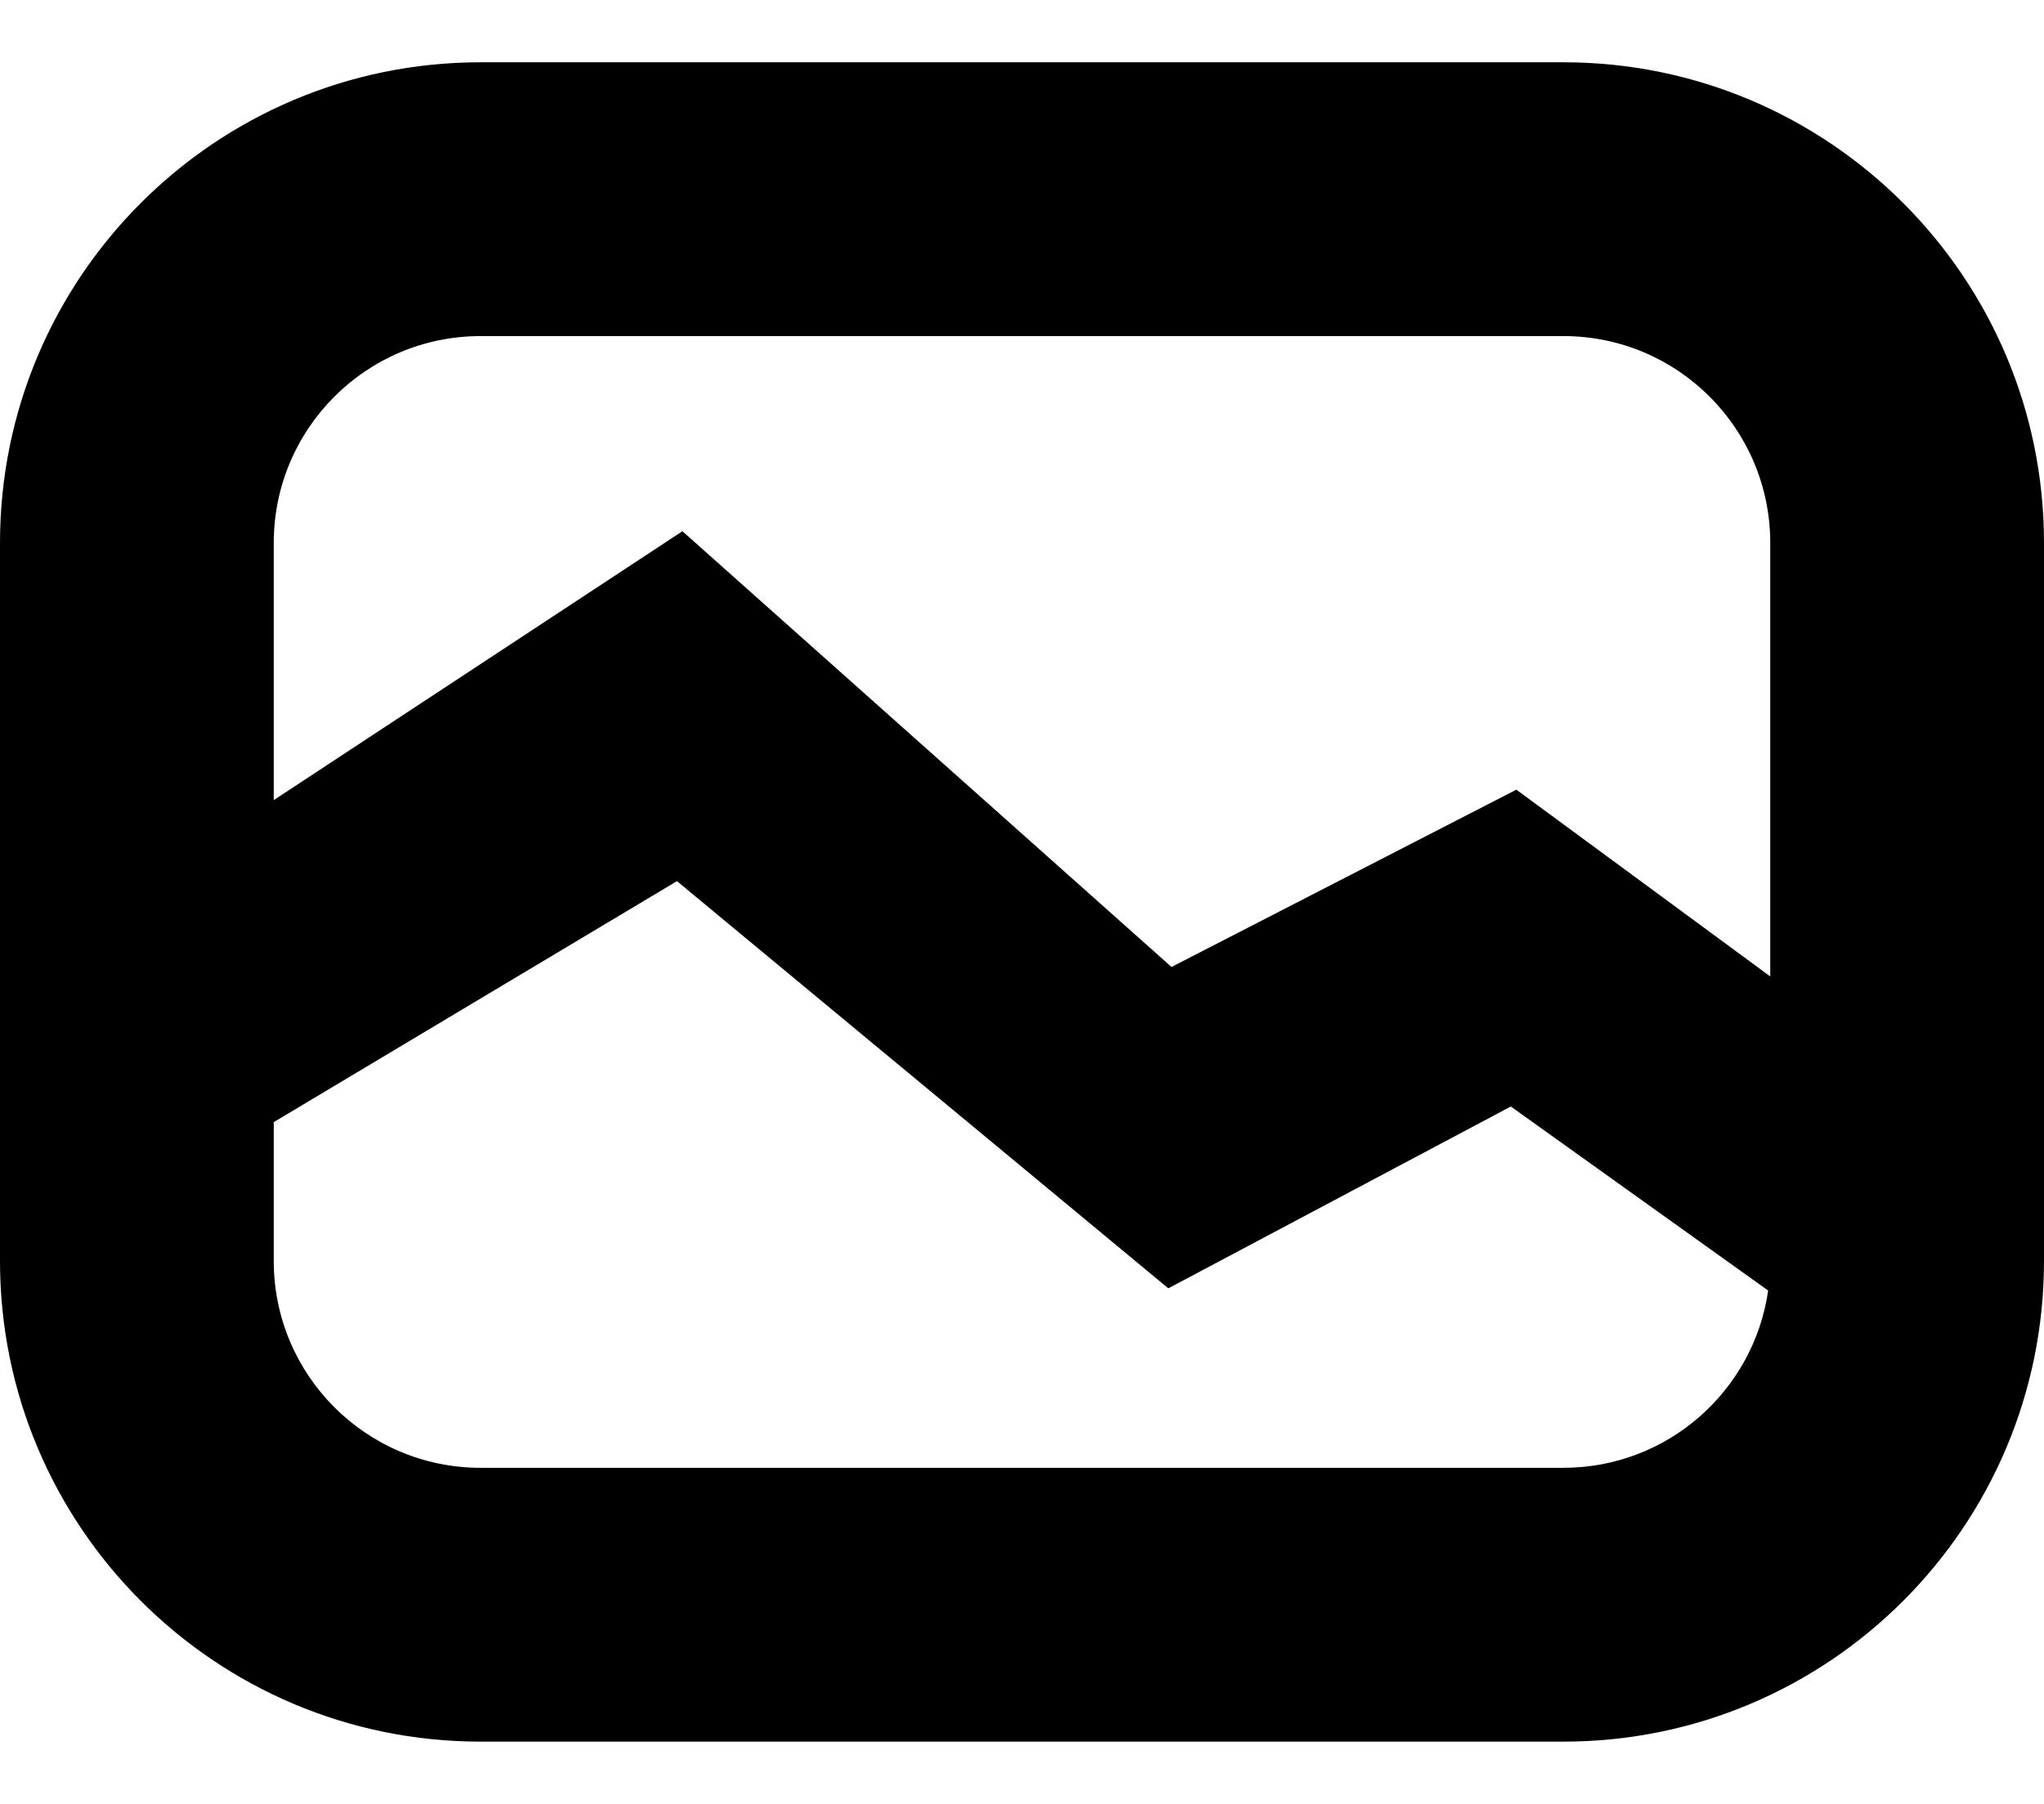
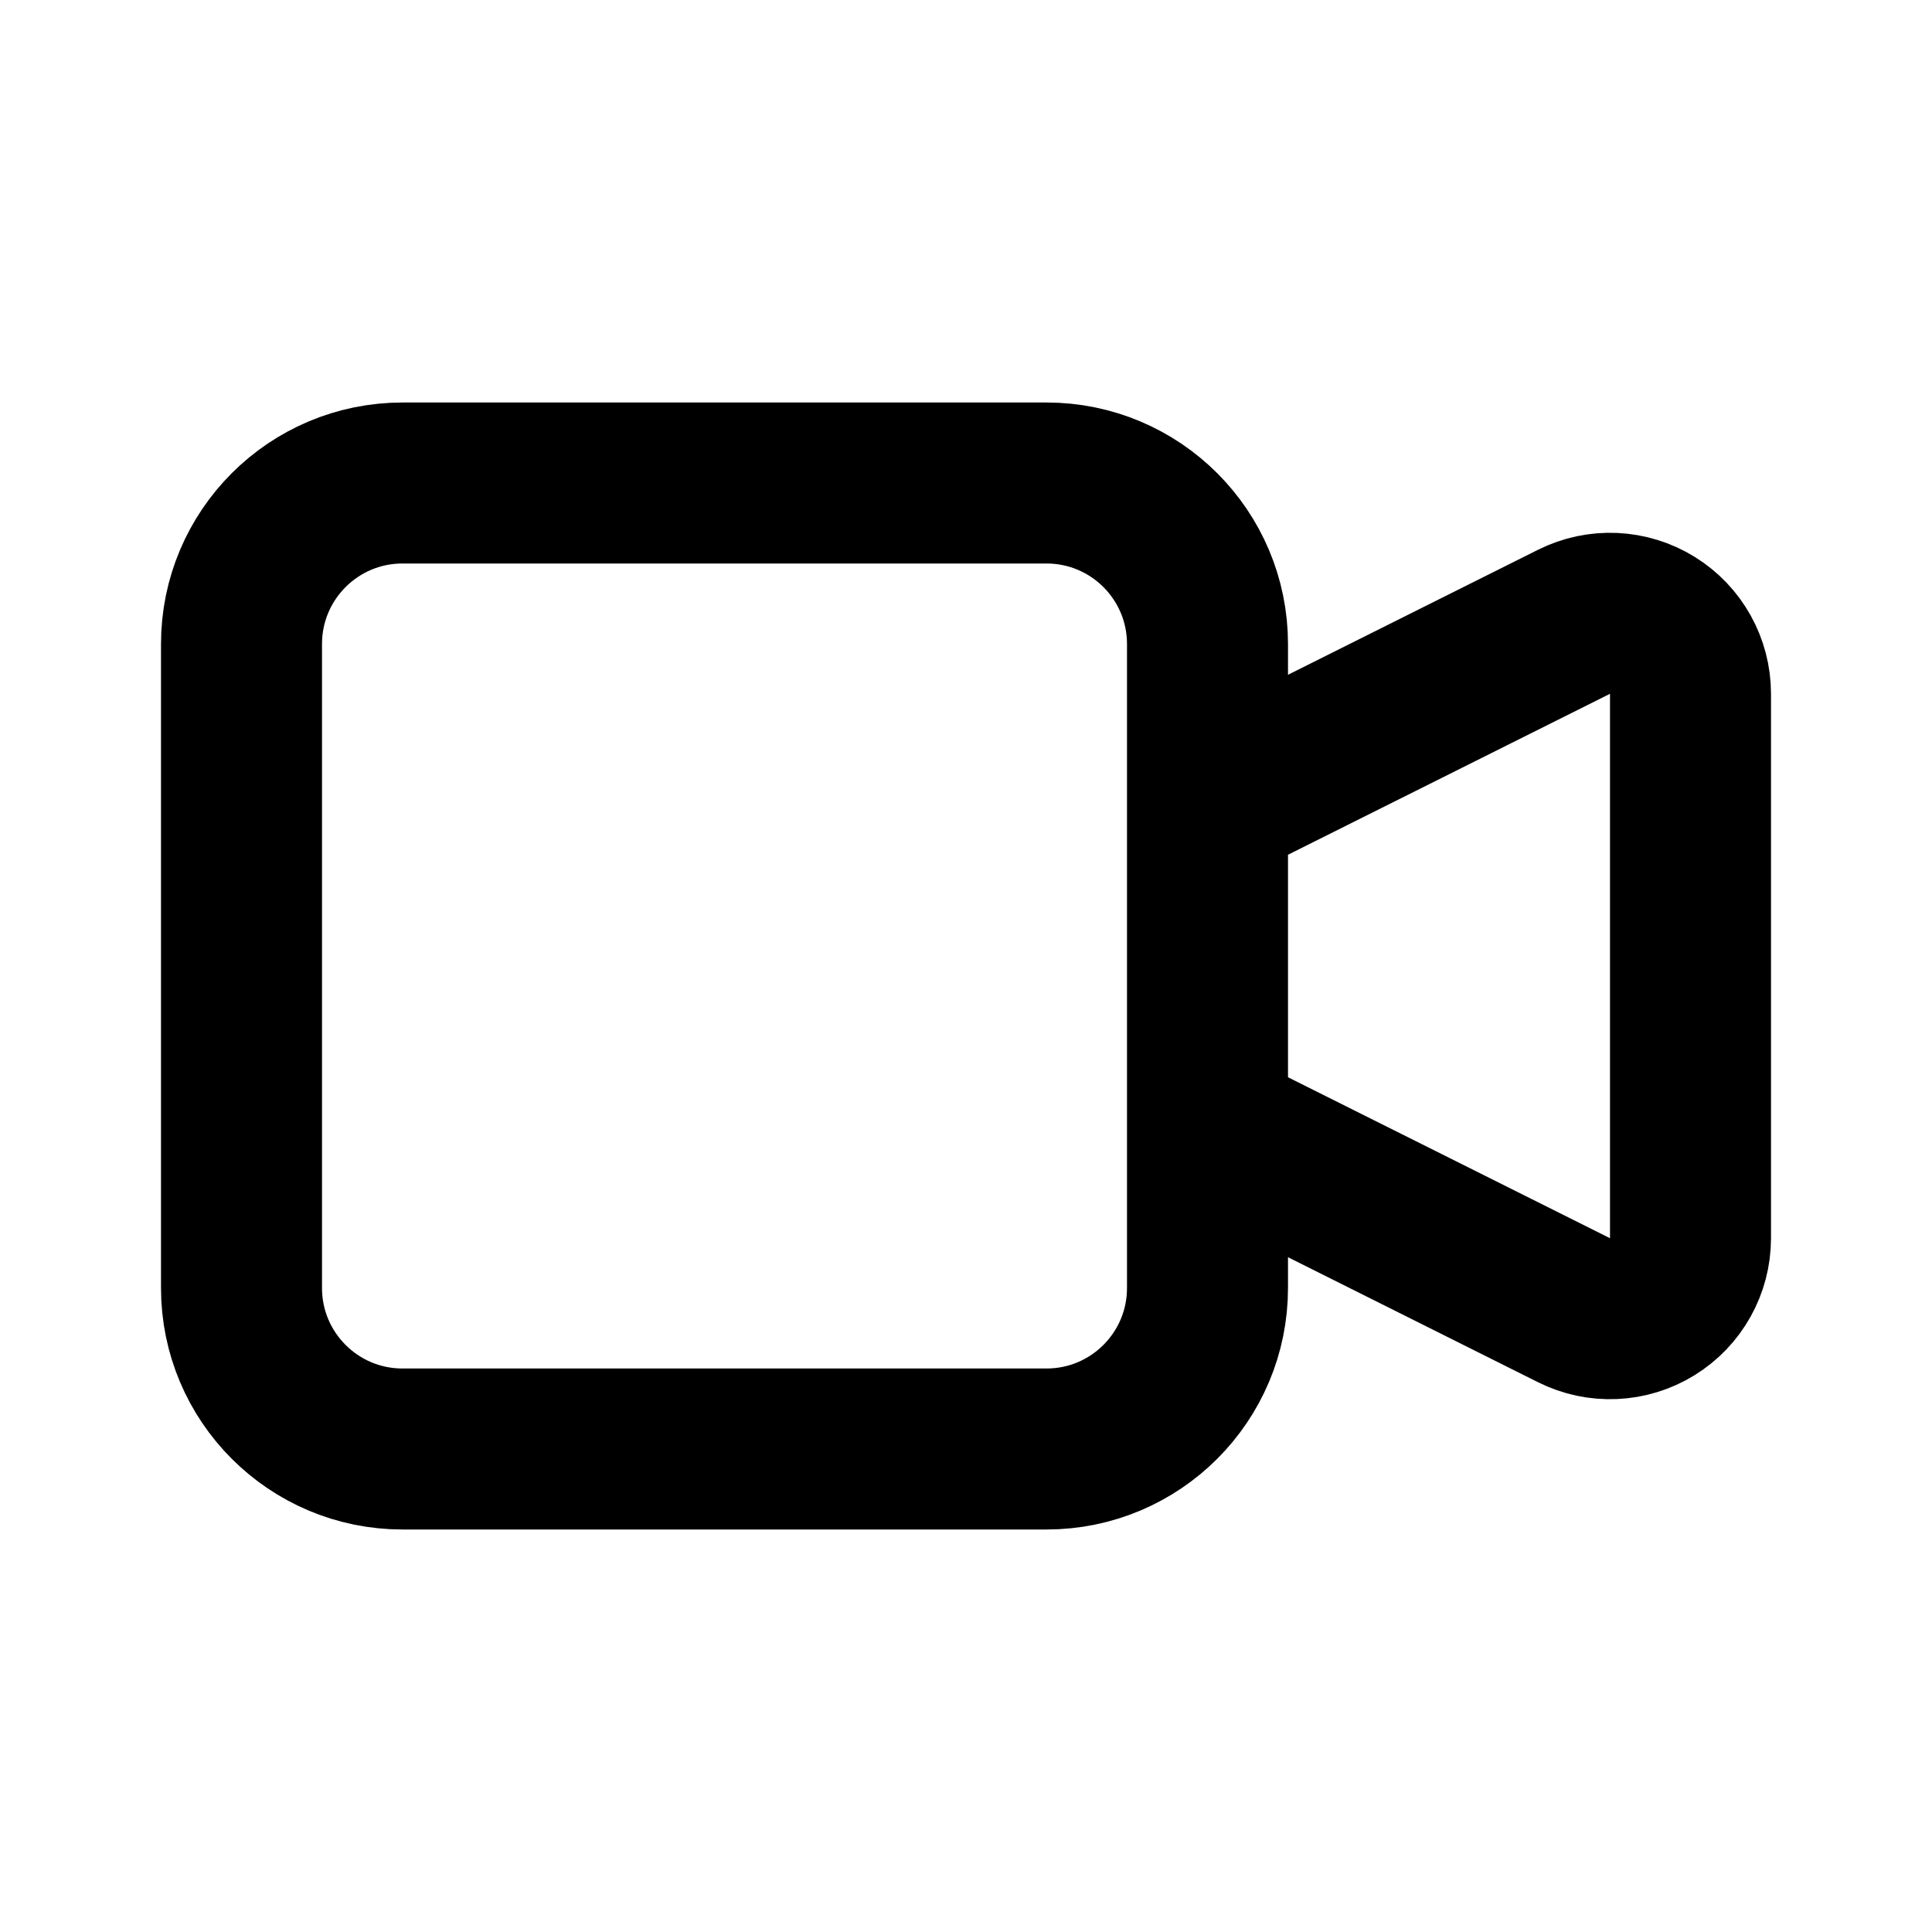
- <svg xmlns="http://www.w3.org/2000/svg" width="17" height="15" viewBox="0 0 336 276">
-   <path d="M291 150.242V79c0-18.778-15.222-34-34-34H79c-18.778 0-34 15.222-34 34v42.264l67.179-44.192 80.398 71.614 56.686-29.14L291 150.242zm-.345 51.622l-42.3-30.246-56.3 29.884-80.773-66.925L45 174.187V197c0 18.778 15.222 34 34 34h178c17.126 0 31.295-12.663 33.655-29.136zM79 0h178c43.63 0 79 35.37 79 79v118c0 43.63-35.37 79-79 79H79c-43.63 0-79-35.37-79-79V79C0 35.37 35.37 0 79 0z" />
+ <svg xmlns="http://www.w3.org/2000/svg" width="20" height="20" fill="none" viewBox="0 0 24 24" stroke="currentColor" style="fill: none">
+   <path stroke-linecap="round" stroke-linejoin="round" stroke-width="2" d="M15 10l4.553-2.276A1 1 0 0121 8.618v6.764a1 1 0 01-1.447.894L15 14M5 18h8a2 2 0 002-2V8a2 2 0 00-2-2H5a2 2 0 00-2 2v8a2 2 0 002 2z" />
</svg>
